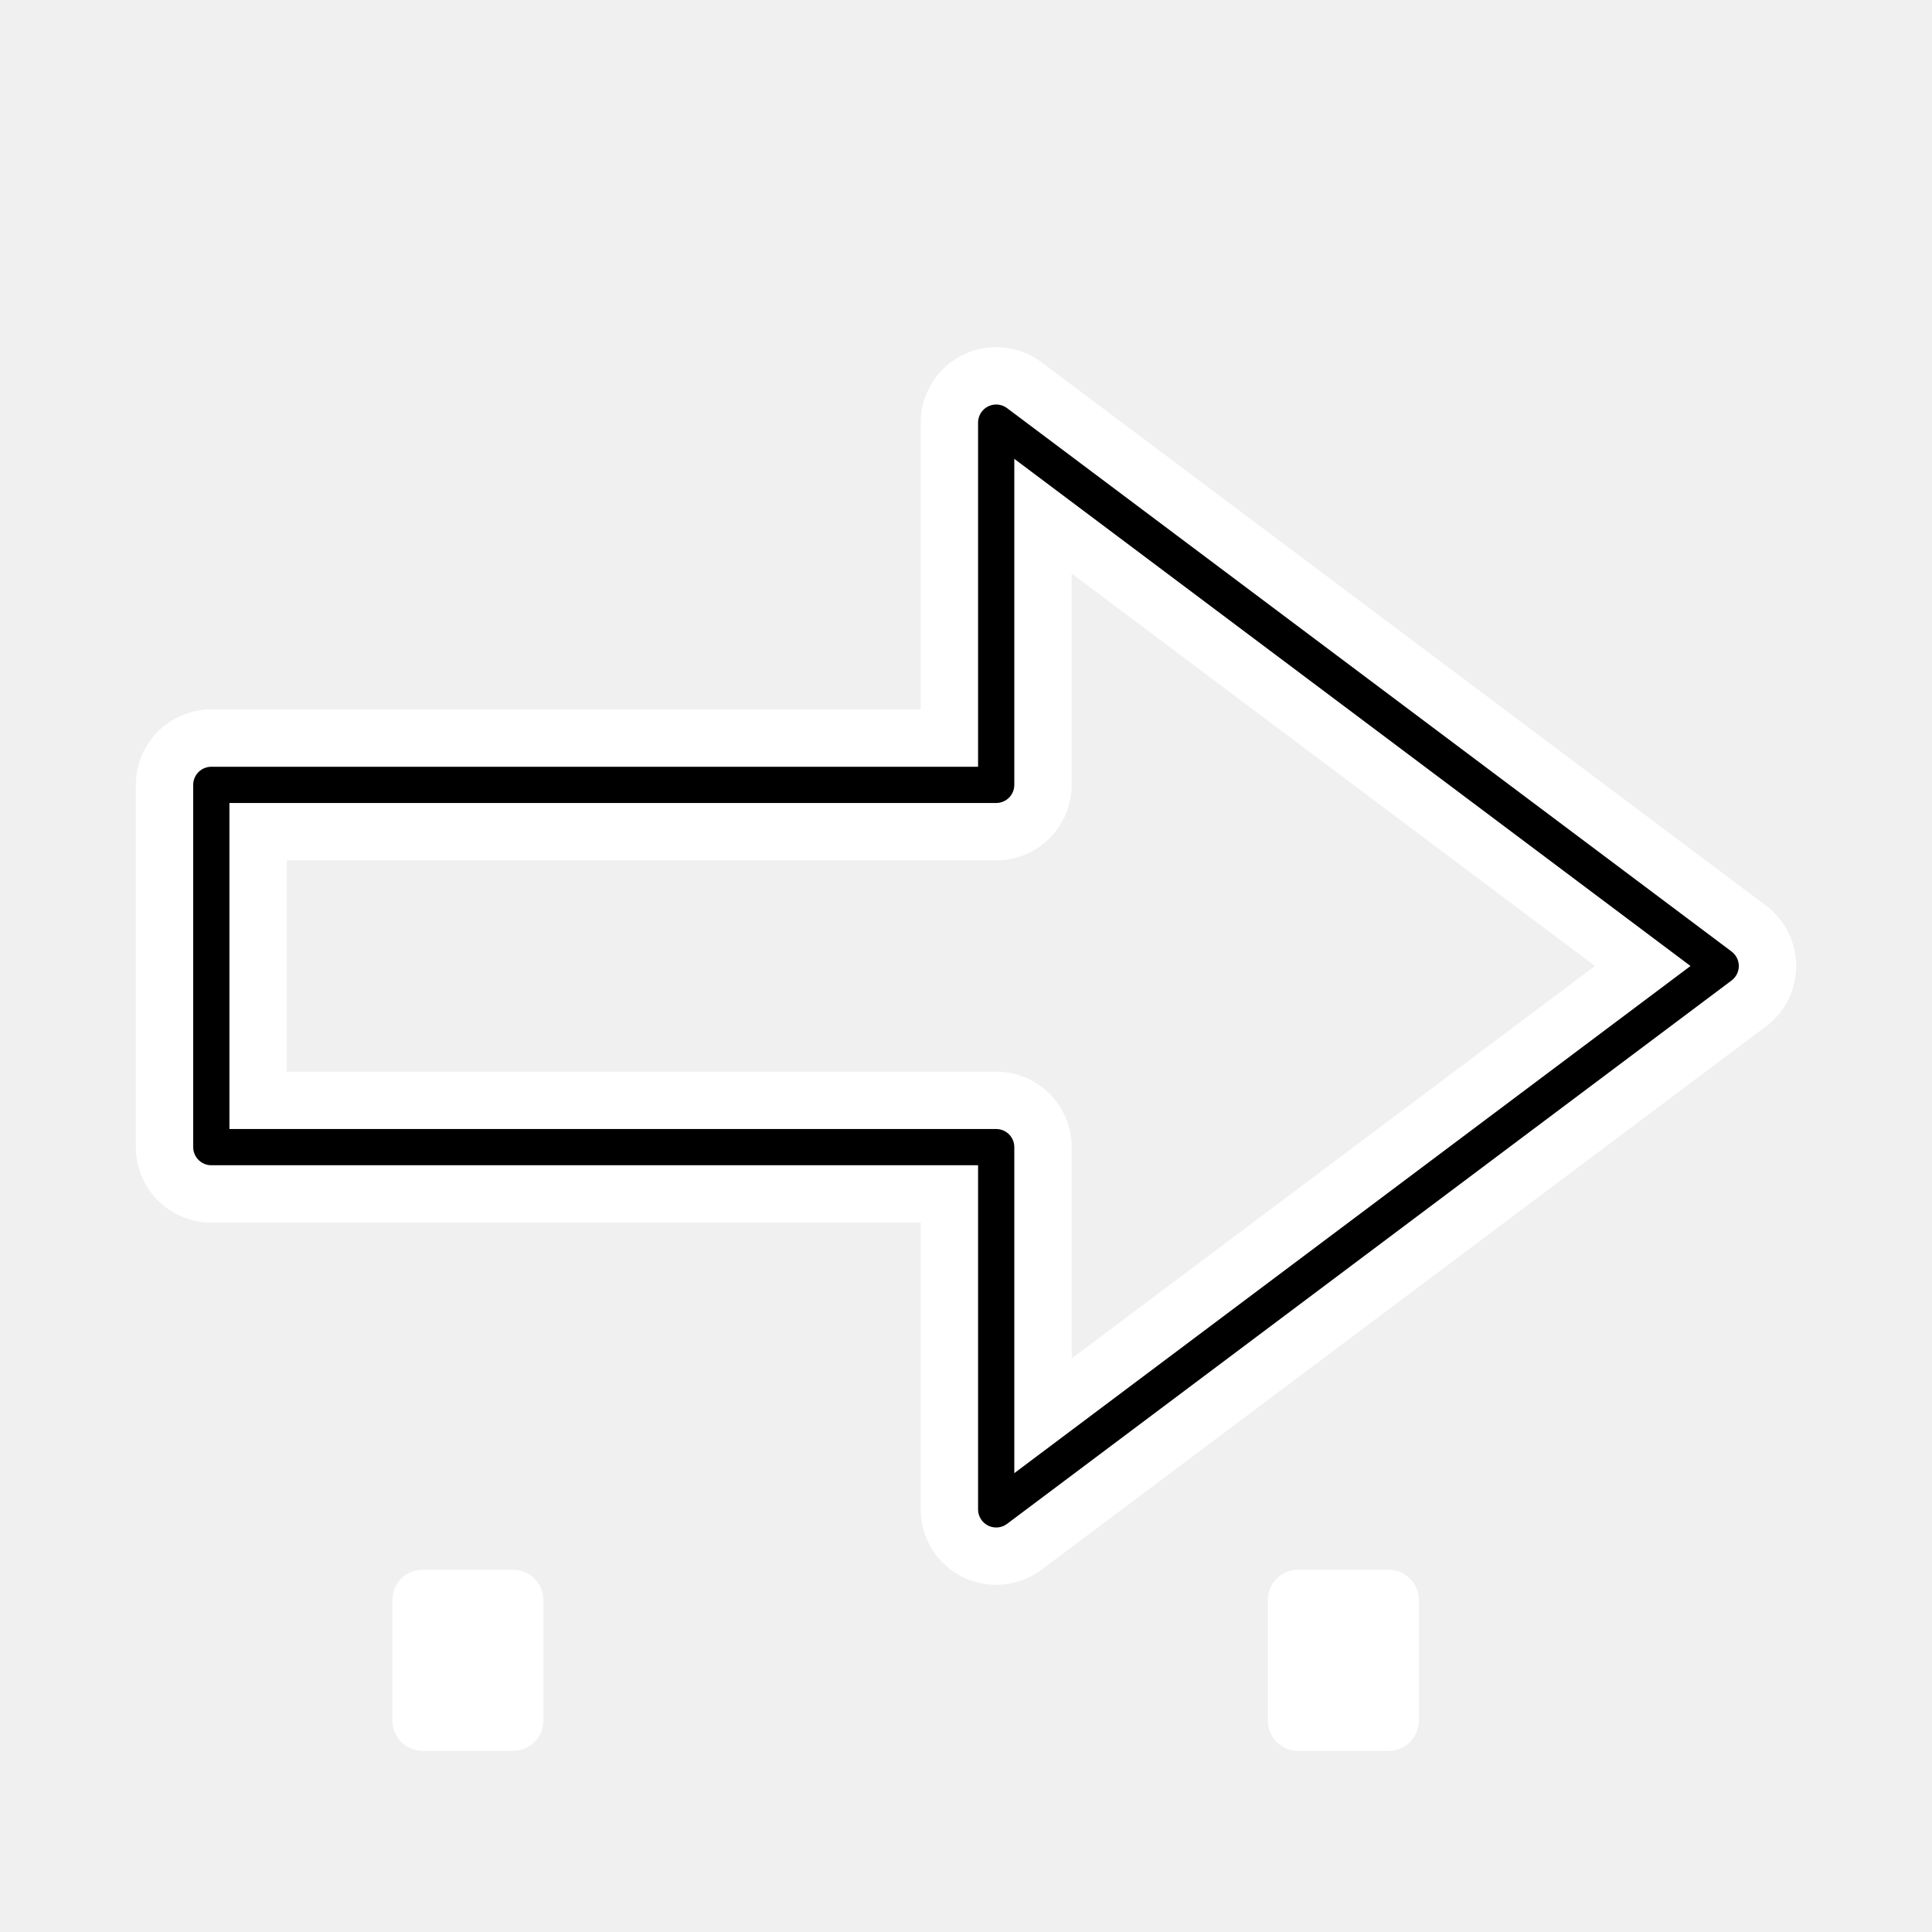
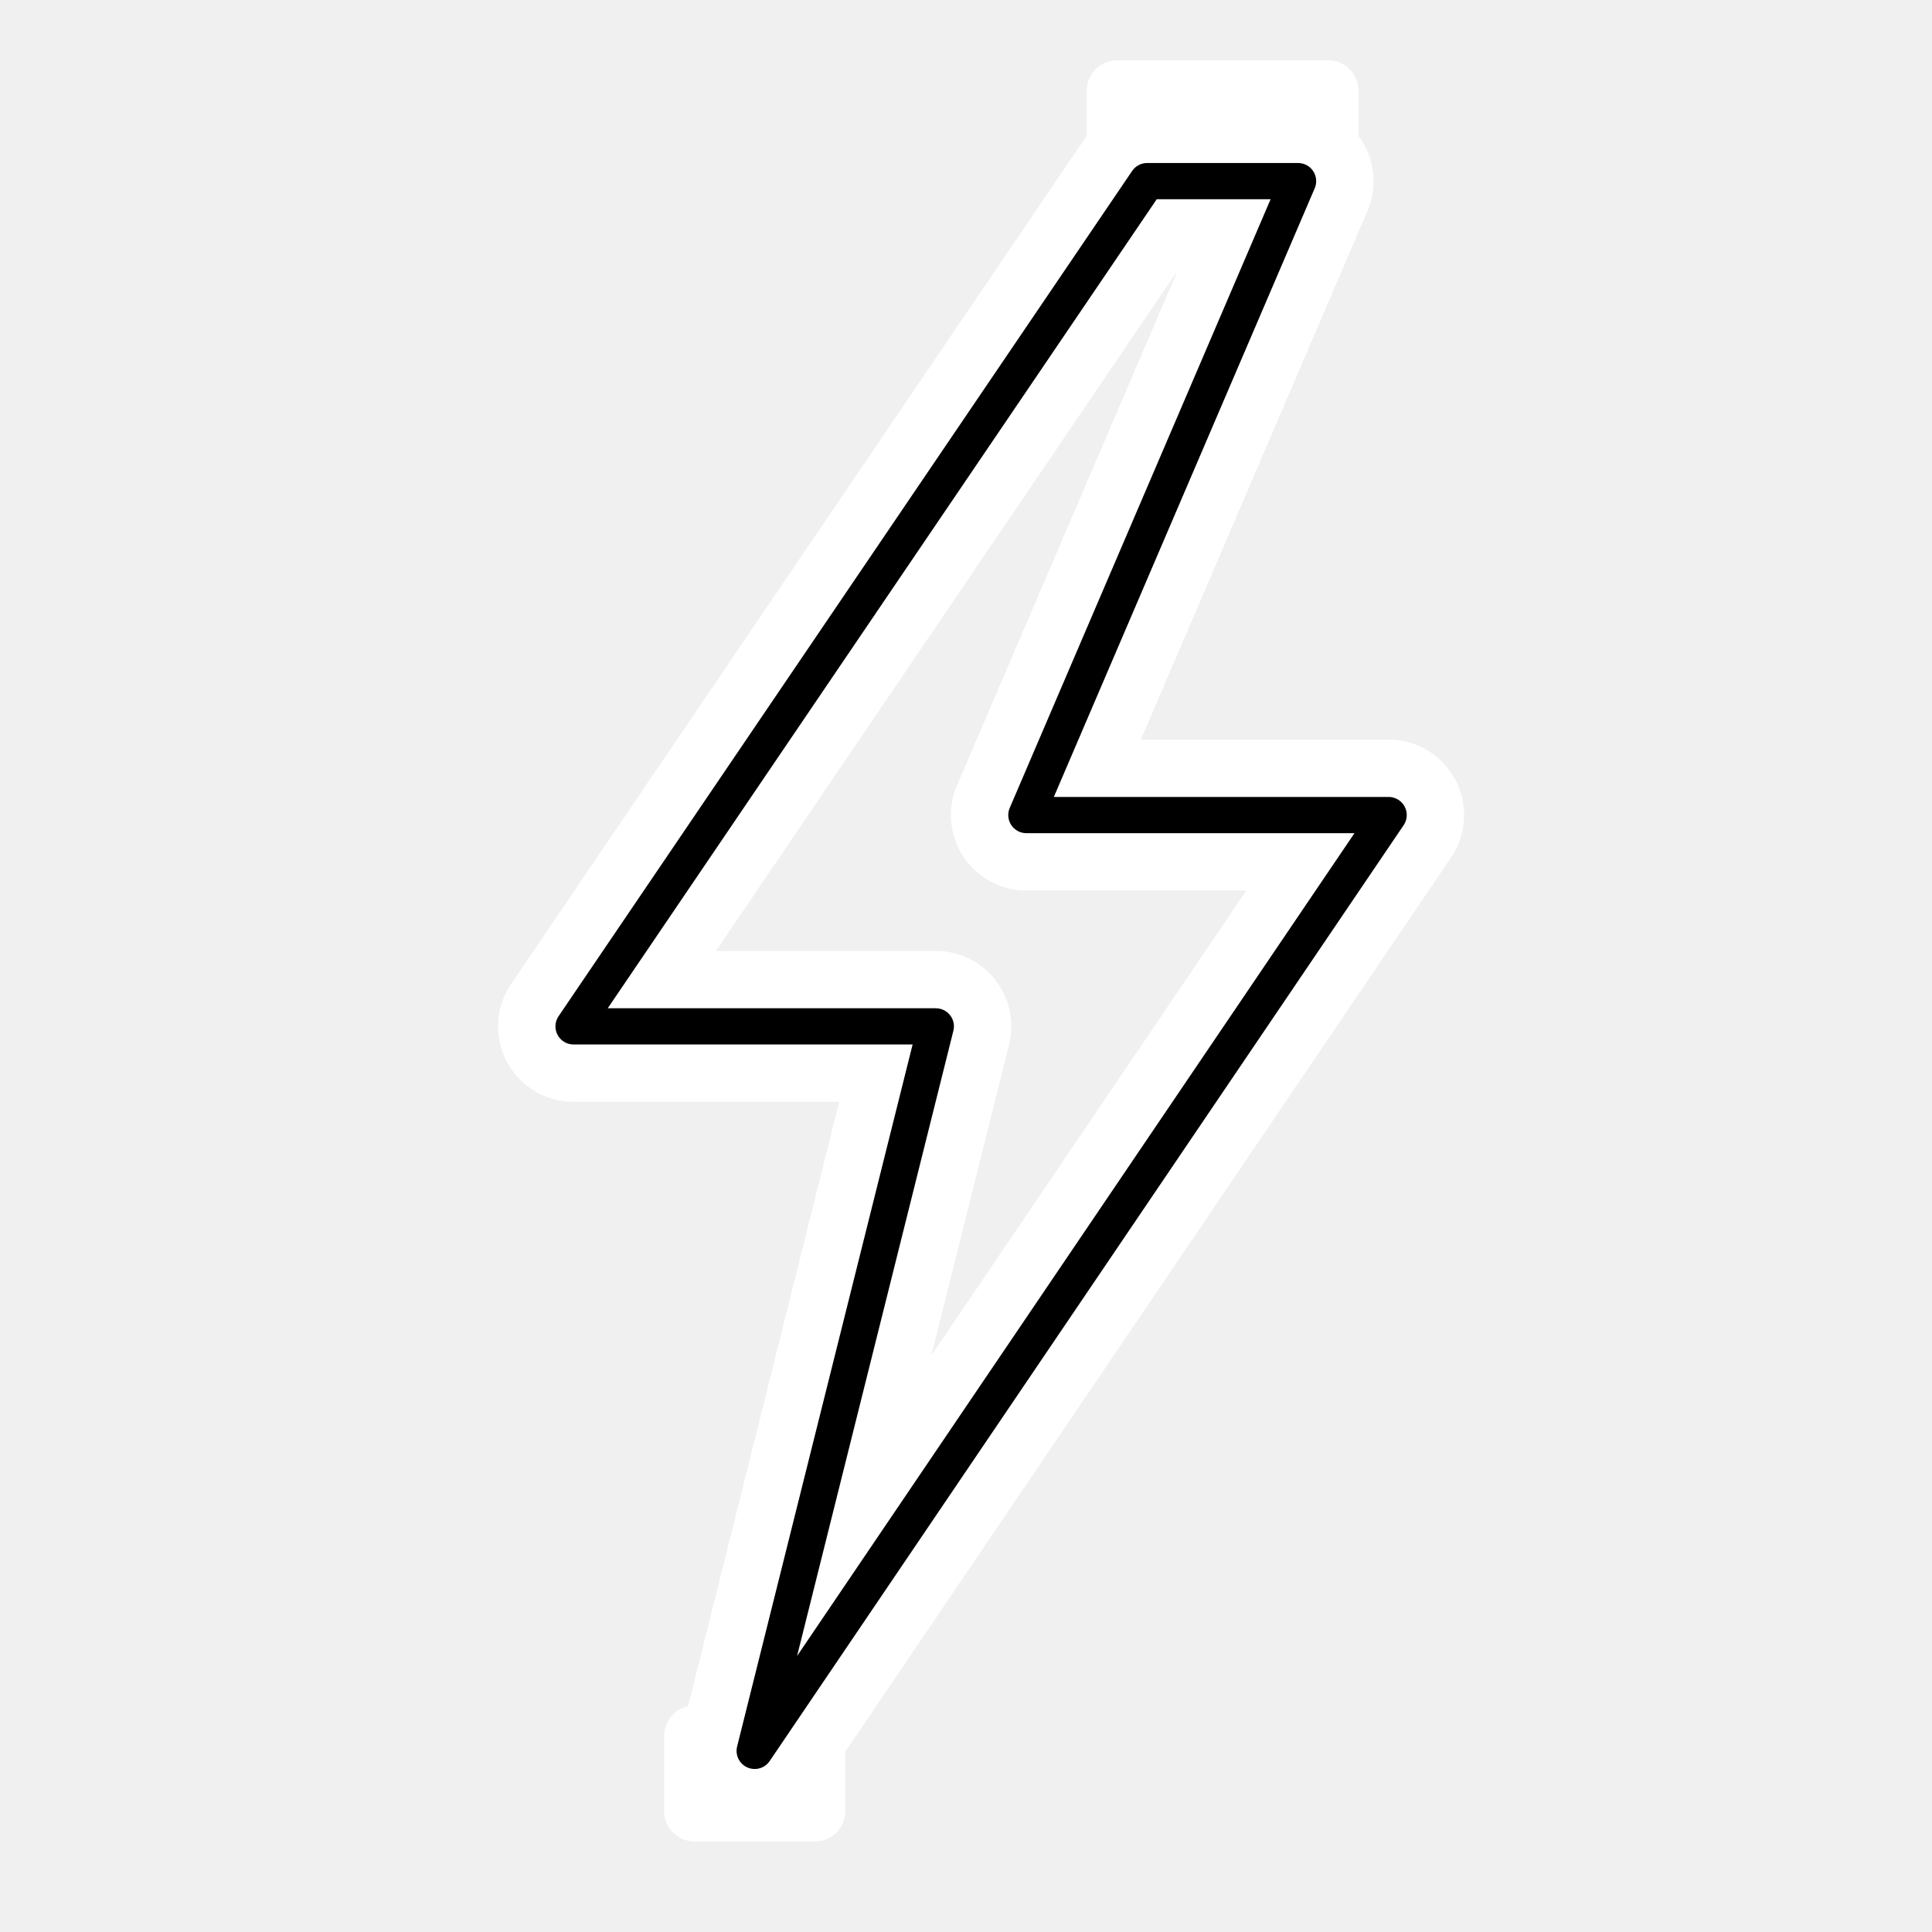
<svg xmlns="http://www.w3.org/2000/svg" viewBox="0 0 128 128" width="128" height="128">
-   <rect x="26" y="104" width="10" height="12" rx="2" fill="#fff" />
-   <rect x="84" y="104" width="10" height="12" rx="2" fill="#fff" />
-   <path d="M14 52H66V28L114 64L66 100V76H14Z" fill="none" stroke="#fff" stroke-width="10" stroke-linejoin="round" />
-   <path d="M14 52H66V28L114 64L66 100V76H14Z" fill="none" stroke="#000" stroke-width="2.4" stroke-linejoin="round" />
+   <rect x="72" y="4" width="18" height="7" rx="2" fill="#fff" />
+   <rect x="44" y="113" width="12" height="9" rx="2" fill="#fff" />
+   <path d="M76 12L38 68H62L50 116L92 54H68L86 12Z" fill="none" stroke="#fff" stroke-width="10" stroke-linejoin="round" />
+   <path d="M76 12L38 68H62L50 116L92 54H68L86 12Z" fill="none" stroke="#000" stroke-width="2.4" stroke-linejoin="round" />
</svg>
